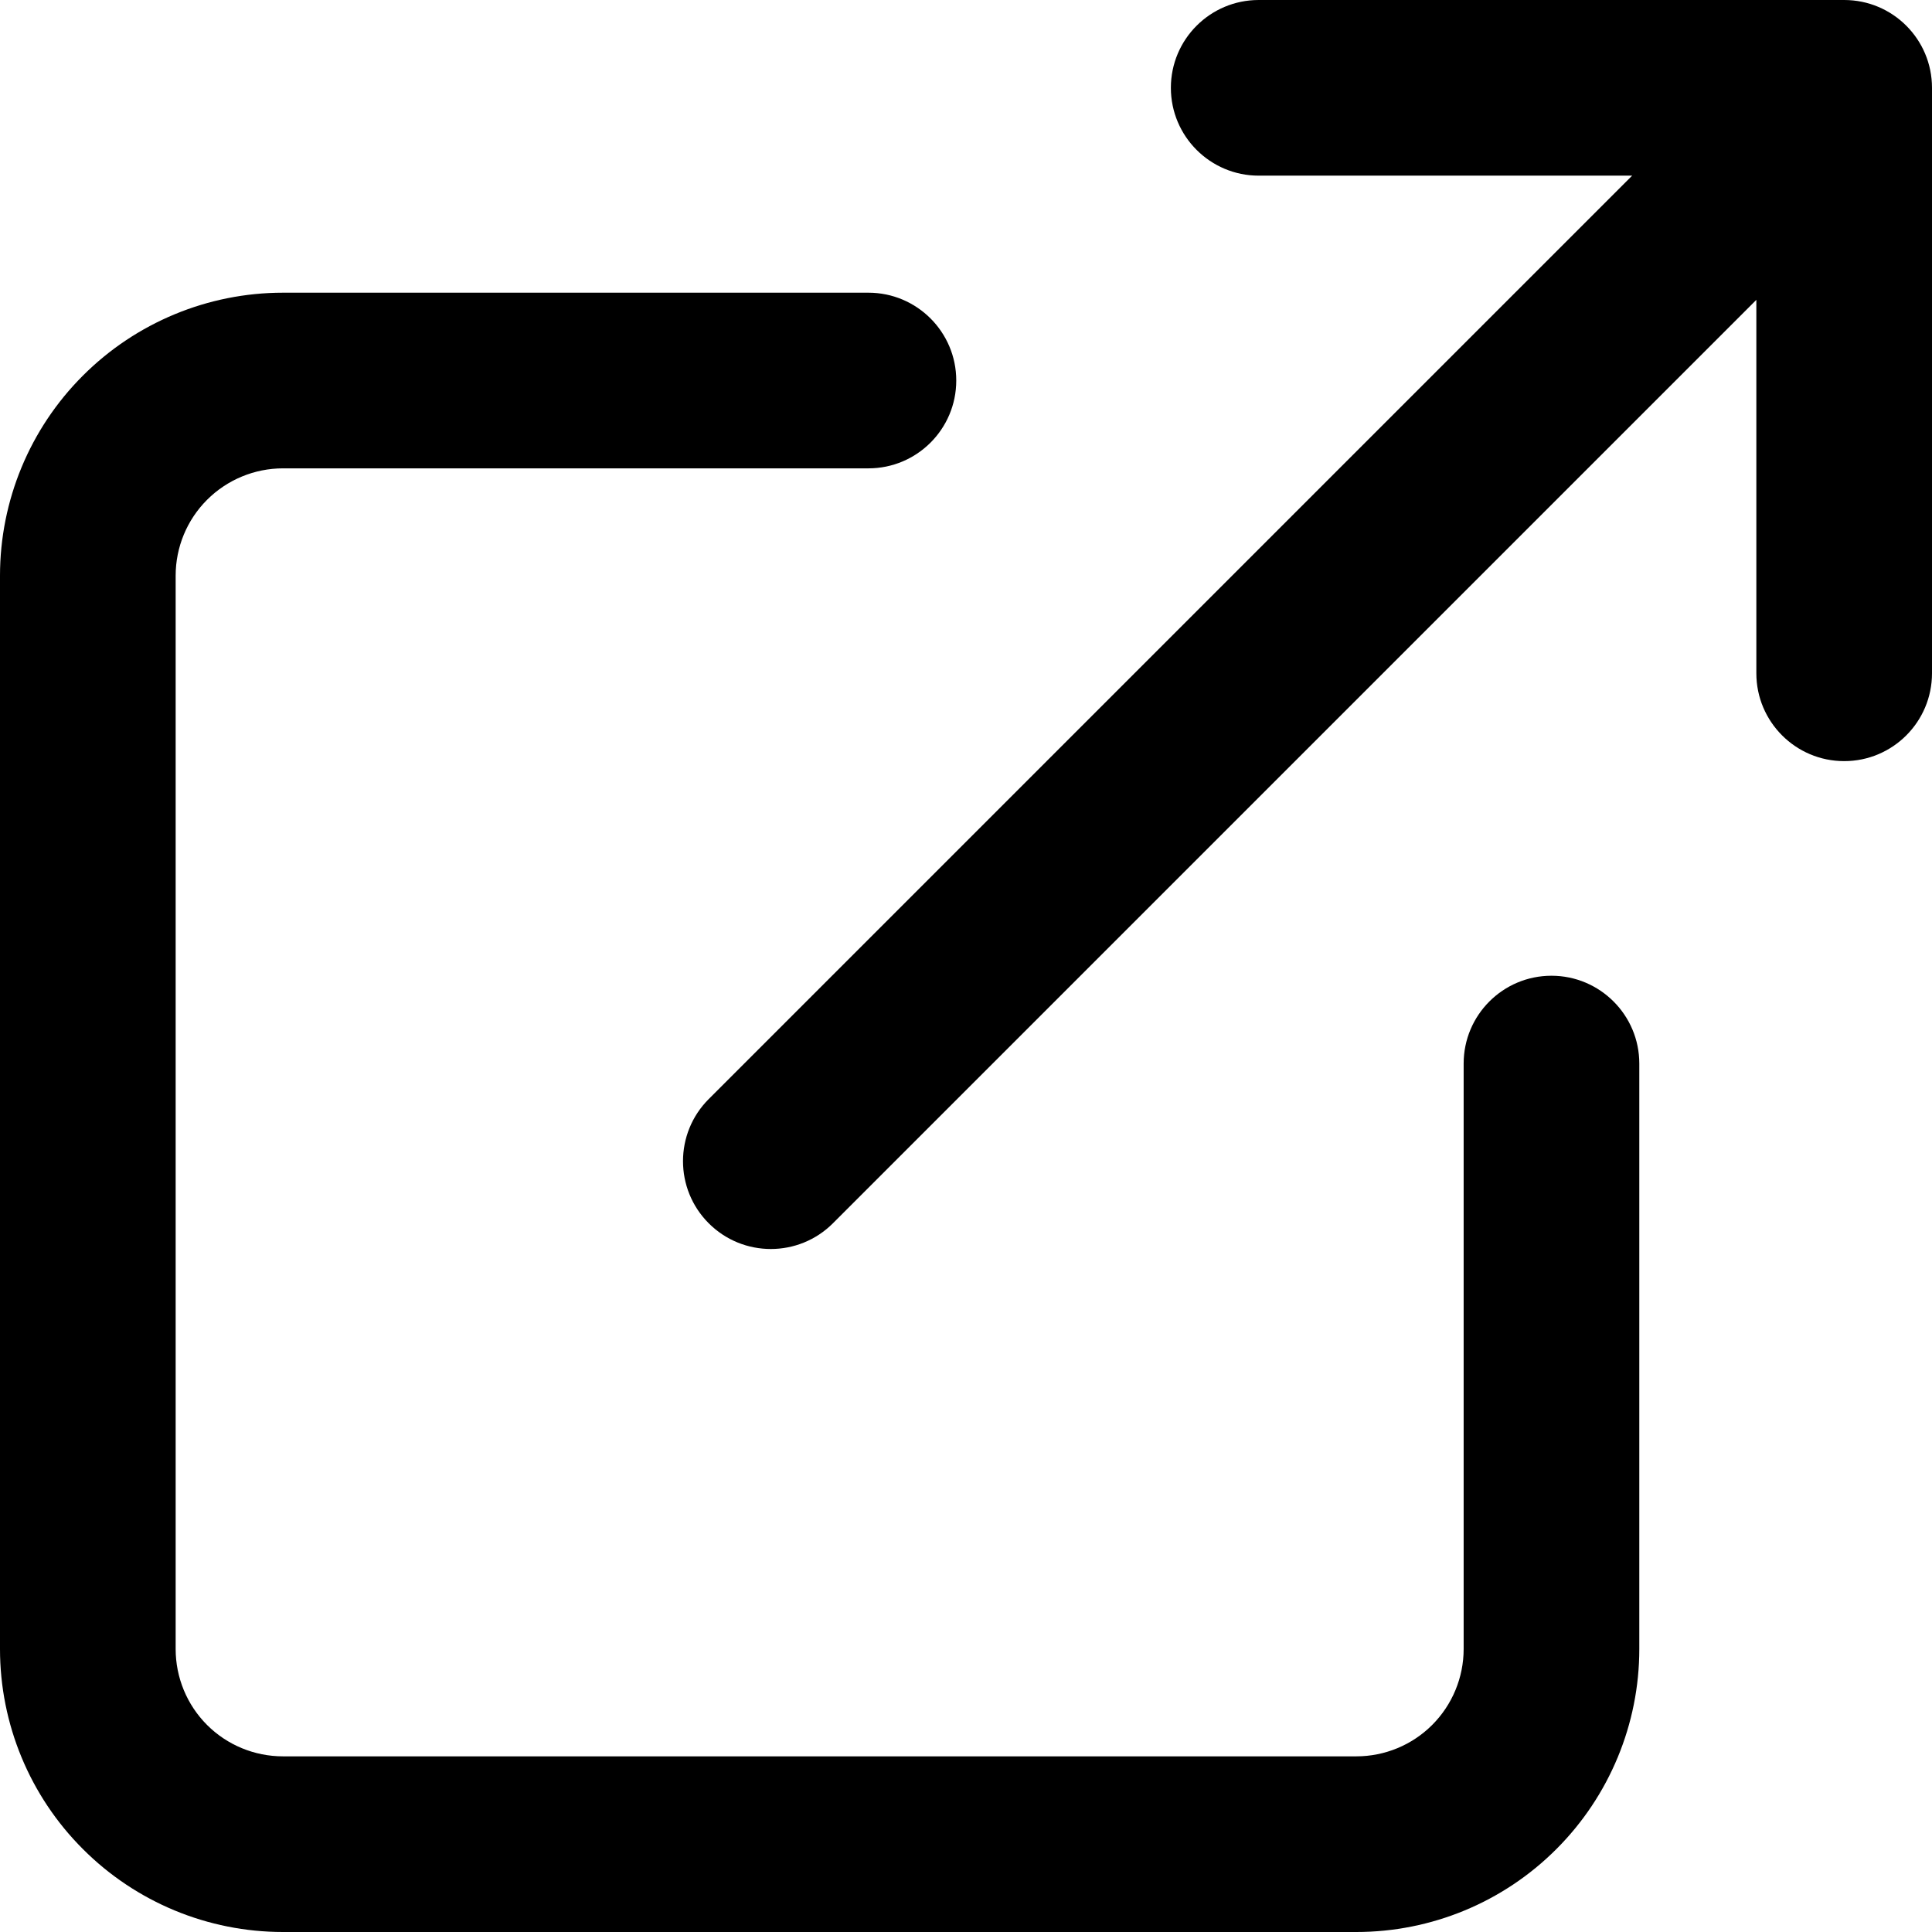
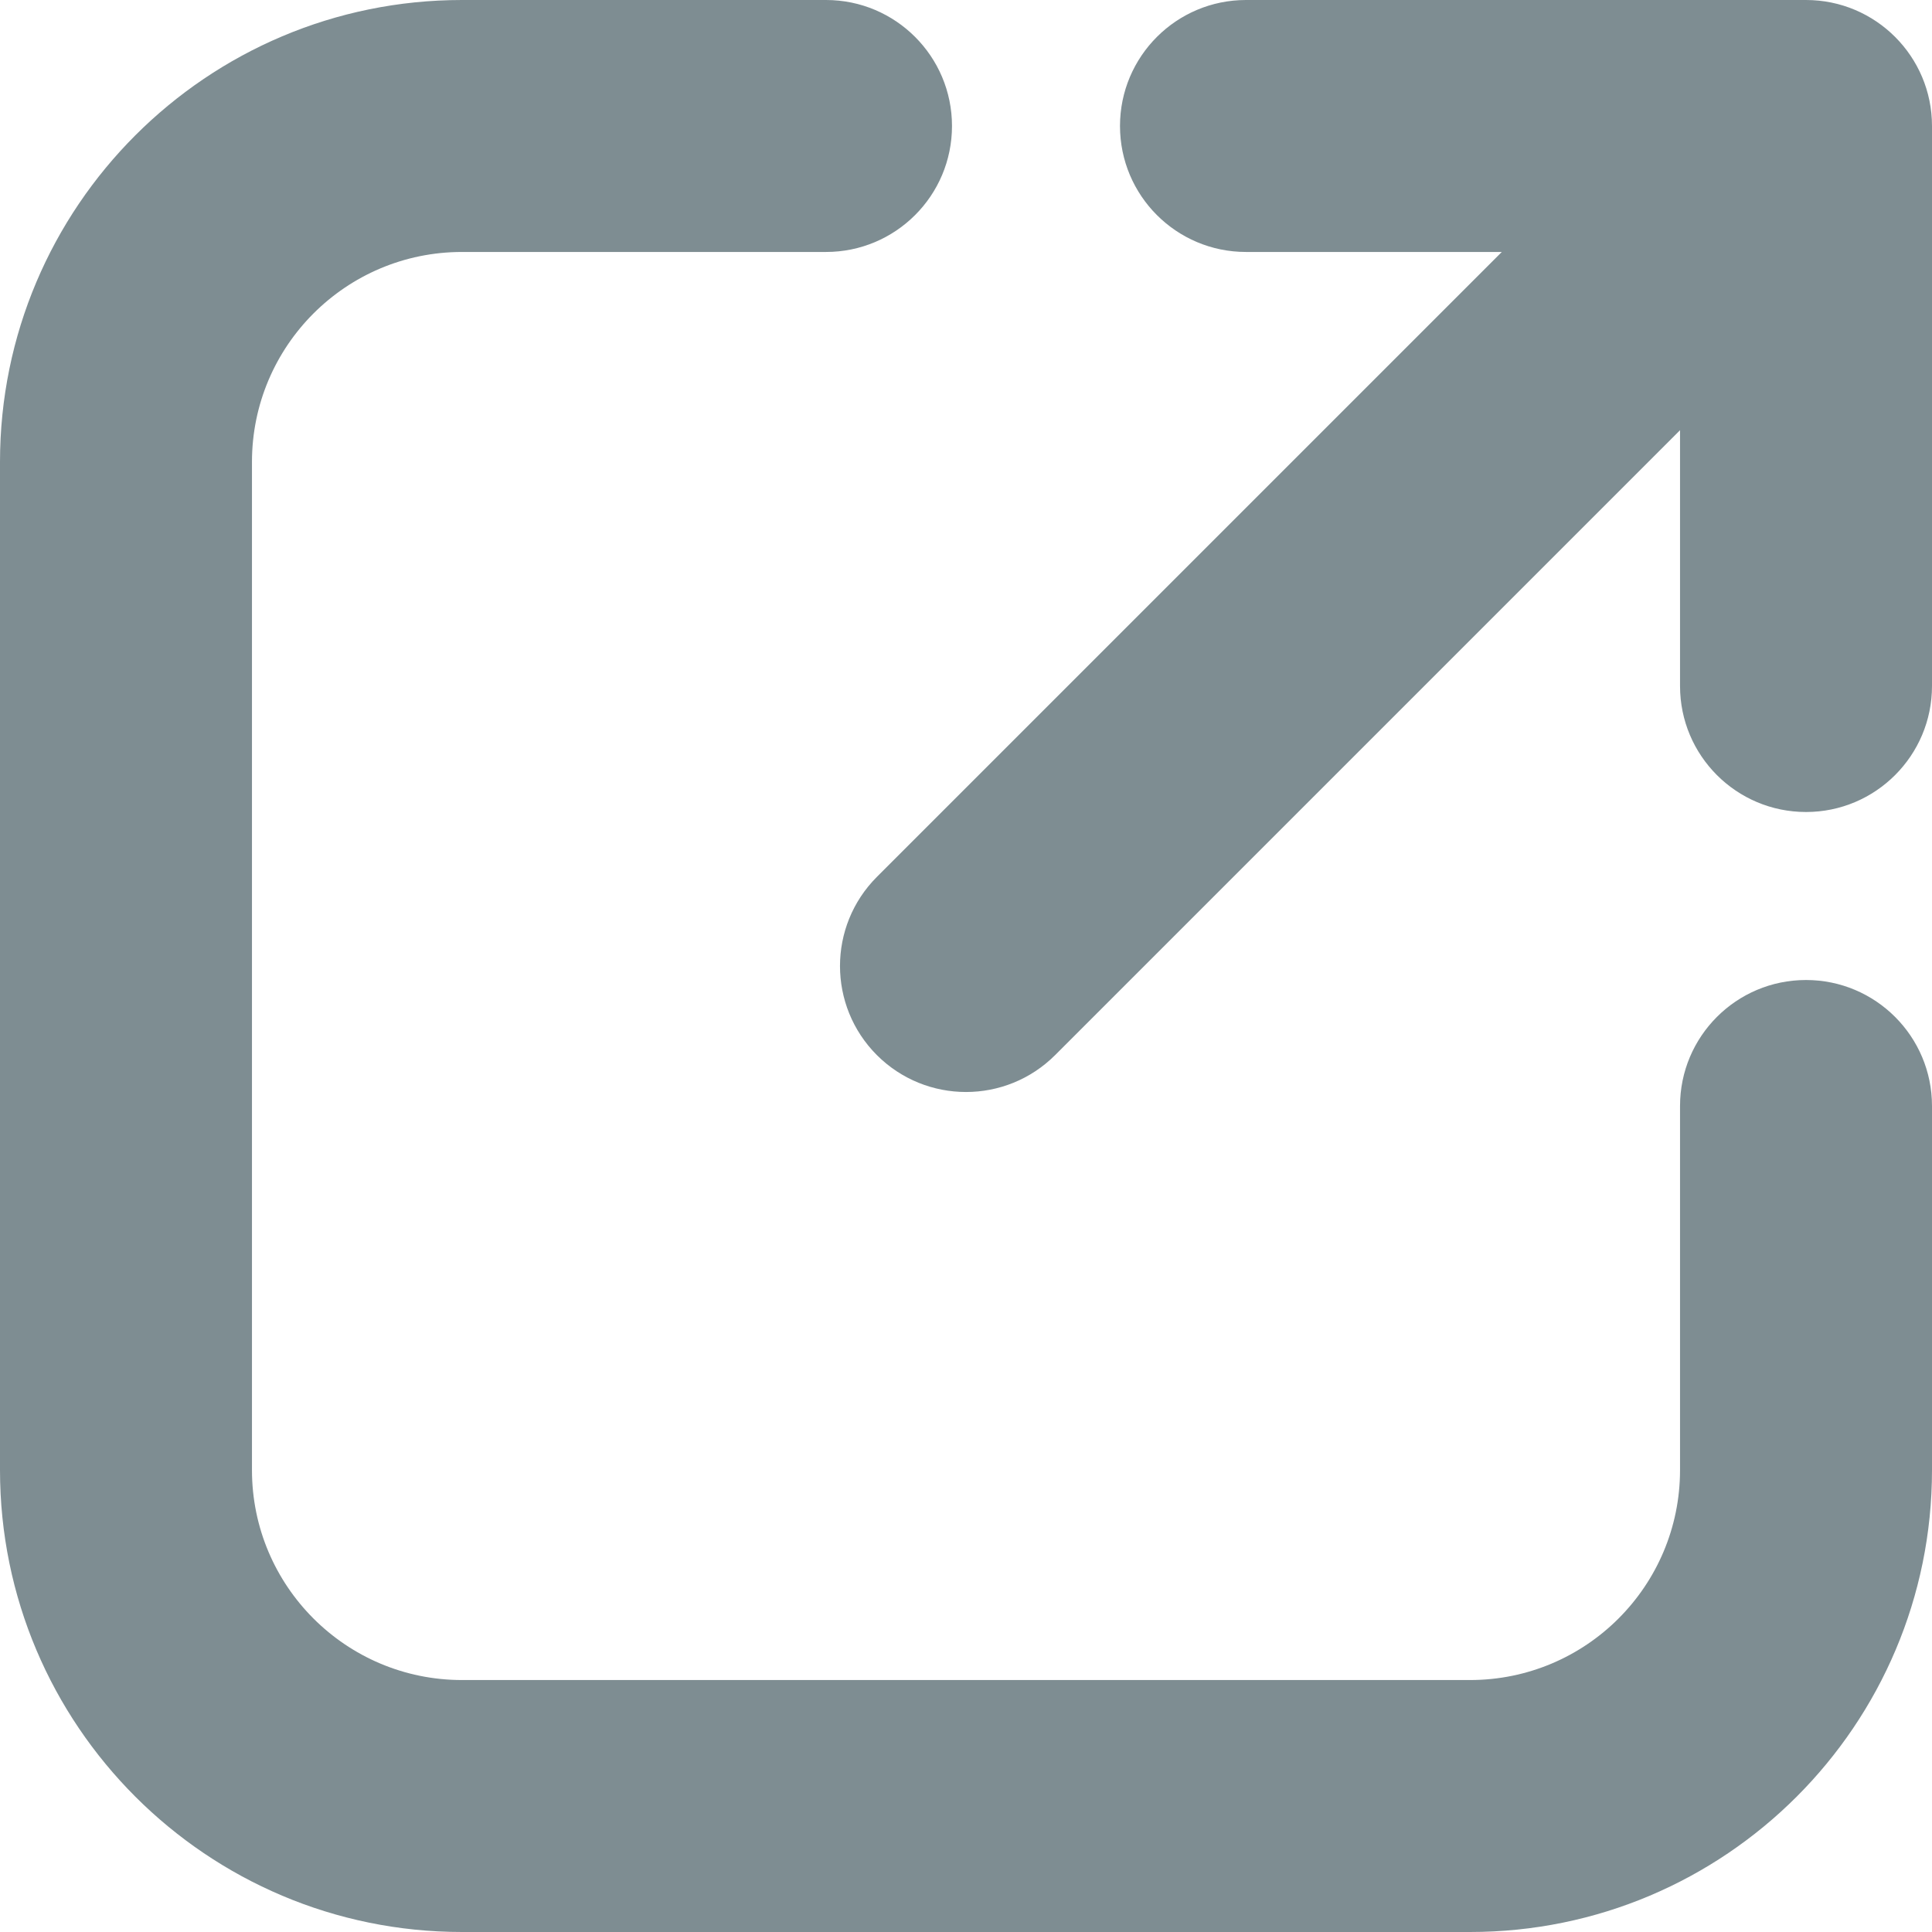
<svg xmlns="http://www.w3.org/2000/svg" width="24" height="24" viewBox="0 0 24 24" fill="none">
-   <path fill-rule="evenodd" clip-rule="evenodd" d="M14.545 1.091C14.545 0.488 15.034 0 15.636 0H22.909C23.512 0 24 0.488 24 1.091V8.364C24 8.966 23.512 9.455 22.909 9.455C22.307 9.455 21.818 8.966 21.818 8.364V3.725L10.347 15.196C9.921 15.622 9.23 15.622 8.804 15.196C8.378 14.77 8.378 14.079 8.804 13.653L20.275 2.182H15.636C15.034 2.182 14.545 1.693 14.545 1.091ZM3.515 5.818C3.162 5.818 2.822 5.959 2.572 6.209C2.322 6.459 2.182 6.798 2.182 7.151V20.485C2.182 20.838 2.322 21.178 2.572 21.428C2.822 21.678 3.162 21.818 3.515 21.818H16.849C17.202 21.818 17.541 21.678 17.791 21.428C18.041 21.178 18.182 20.838 18.182 20.485V13.212C18.182 12.61 18.67 12.121 19.273 12.121C19.875 12.121 20.364 12.61 20.364 13.212V20.485C20.364 21.417 19.993 22.311 19.334 22.97C18.675 23.63 17.781 24 16.849 24H3.515C2.583 24 1.689 23.63 1.03 22.97C0.37 22.311 0 21.417 0 20.485V7.151C0 6.219 0.37 5.325 1.03 4.666C1.689 4.007 2.583 3.636 3.515 3.636H10.788C11.39 3.636 11.879 4.125 11.879 4.727C11.879 5.33 11.39 5.818 10.788 5.818H3.515Z" fill="black" />
+   <path fill-rule="evenodd" clip-rule="evenodd" d="M0 5.739C0 2.57 2.57 0 5.739 0H10.261C11.125 0 11.826 0.701 11.826 1.565C11.826 2.43 11.125 3.13 10.261 3.13H5.739C4.298 3.13 3.13 4.298 3.13 5.739V18.261C3.13 19.702 4.298 20.87 5.739 20.87H18.261C19.702 20.87 20.87 19.702 20.87 18.261V13.739C20.87 12.875 21.57 12.174 22.435 12.174C23.299 12.174 24 12.875 24 13.739V18.261C24 21.43 21.43 24 18.261 24H5.739C2.57 24 0 21.43 0 18.261V5.739ZM13.913 1.565C13.913 0.701 14.614 1.24392e-06 15.478 1.24392e-06H22.435C23.299 1.24392e-06 24 0.701 24 1.565V8.522C24 9.386 23.299 10.087 22.435 10.087C21.57 10.087 20.87 9.386 20.87 8.522V5.344L13.107 13.107C12.495 13.718 11.505 13.718 10.893 13.107C10.282 12.495 10.282 11.505 10.893 10.893L18.656 3.13H15.478C14.614 3.13 13.913 2.43 13.913 1.565Z" fill="#7E8D92" />
</svg>
